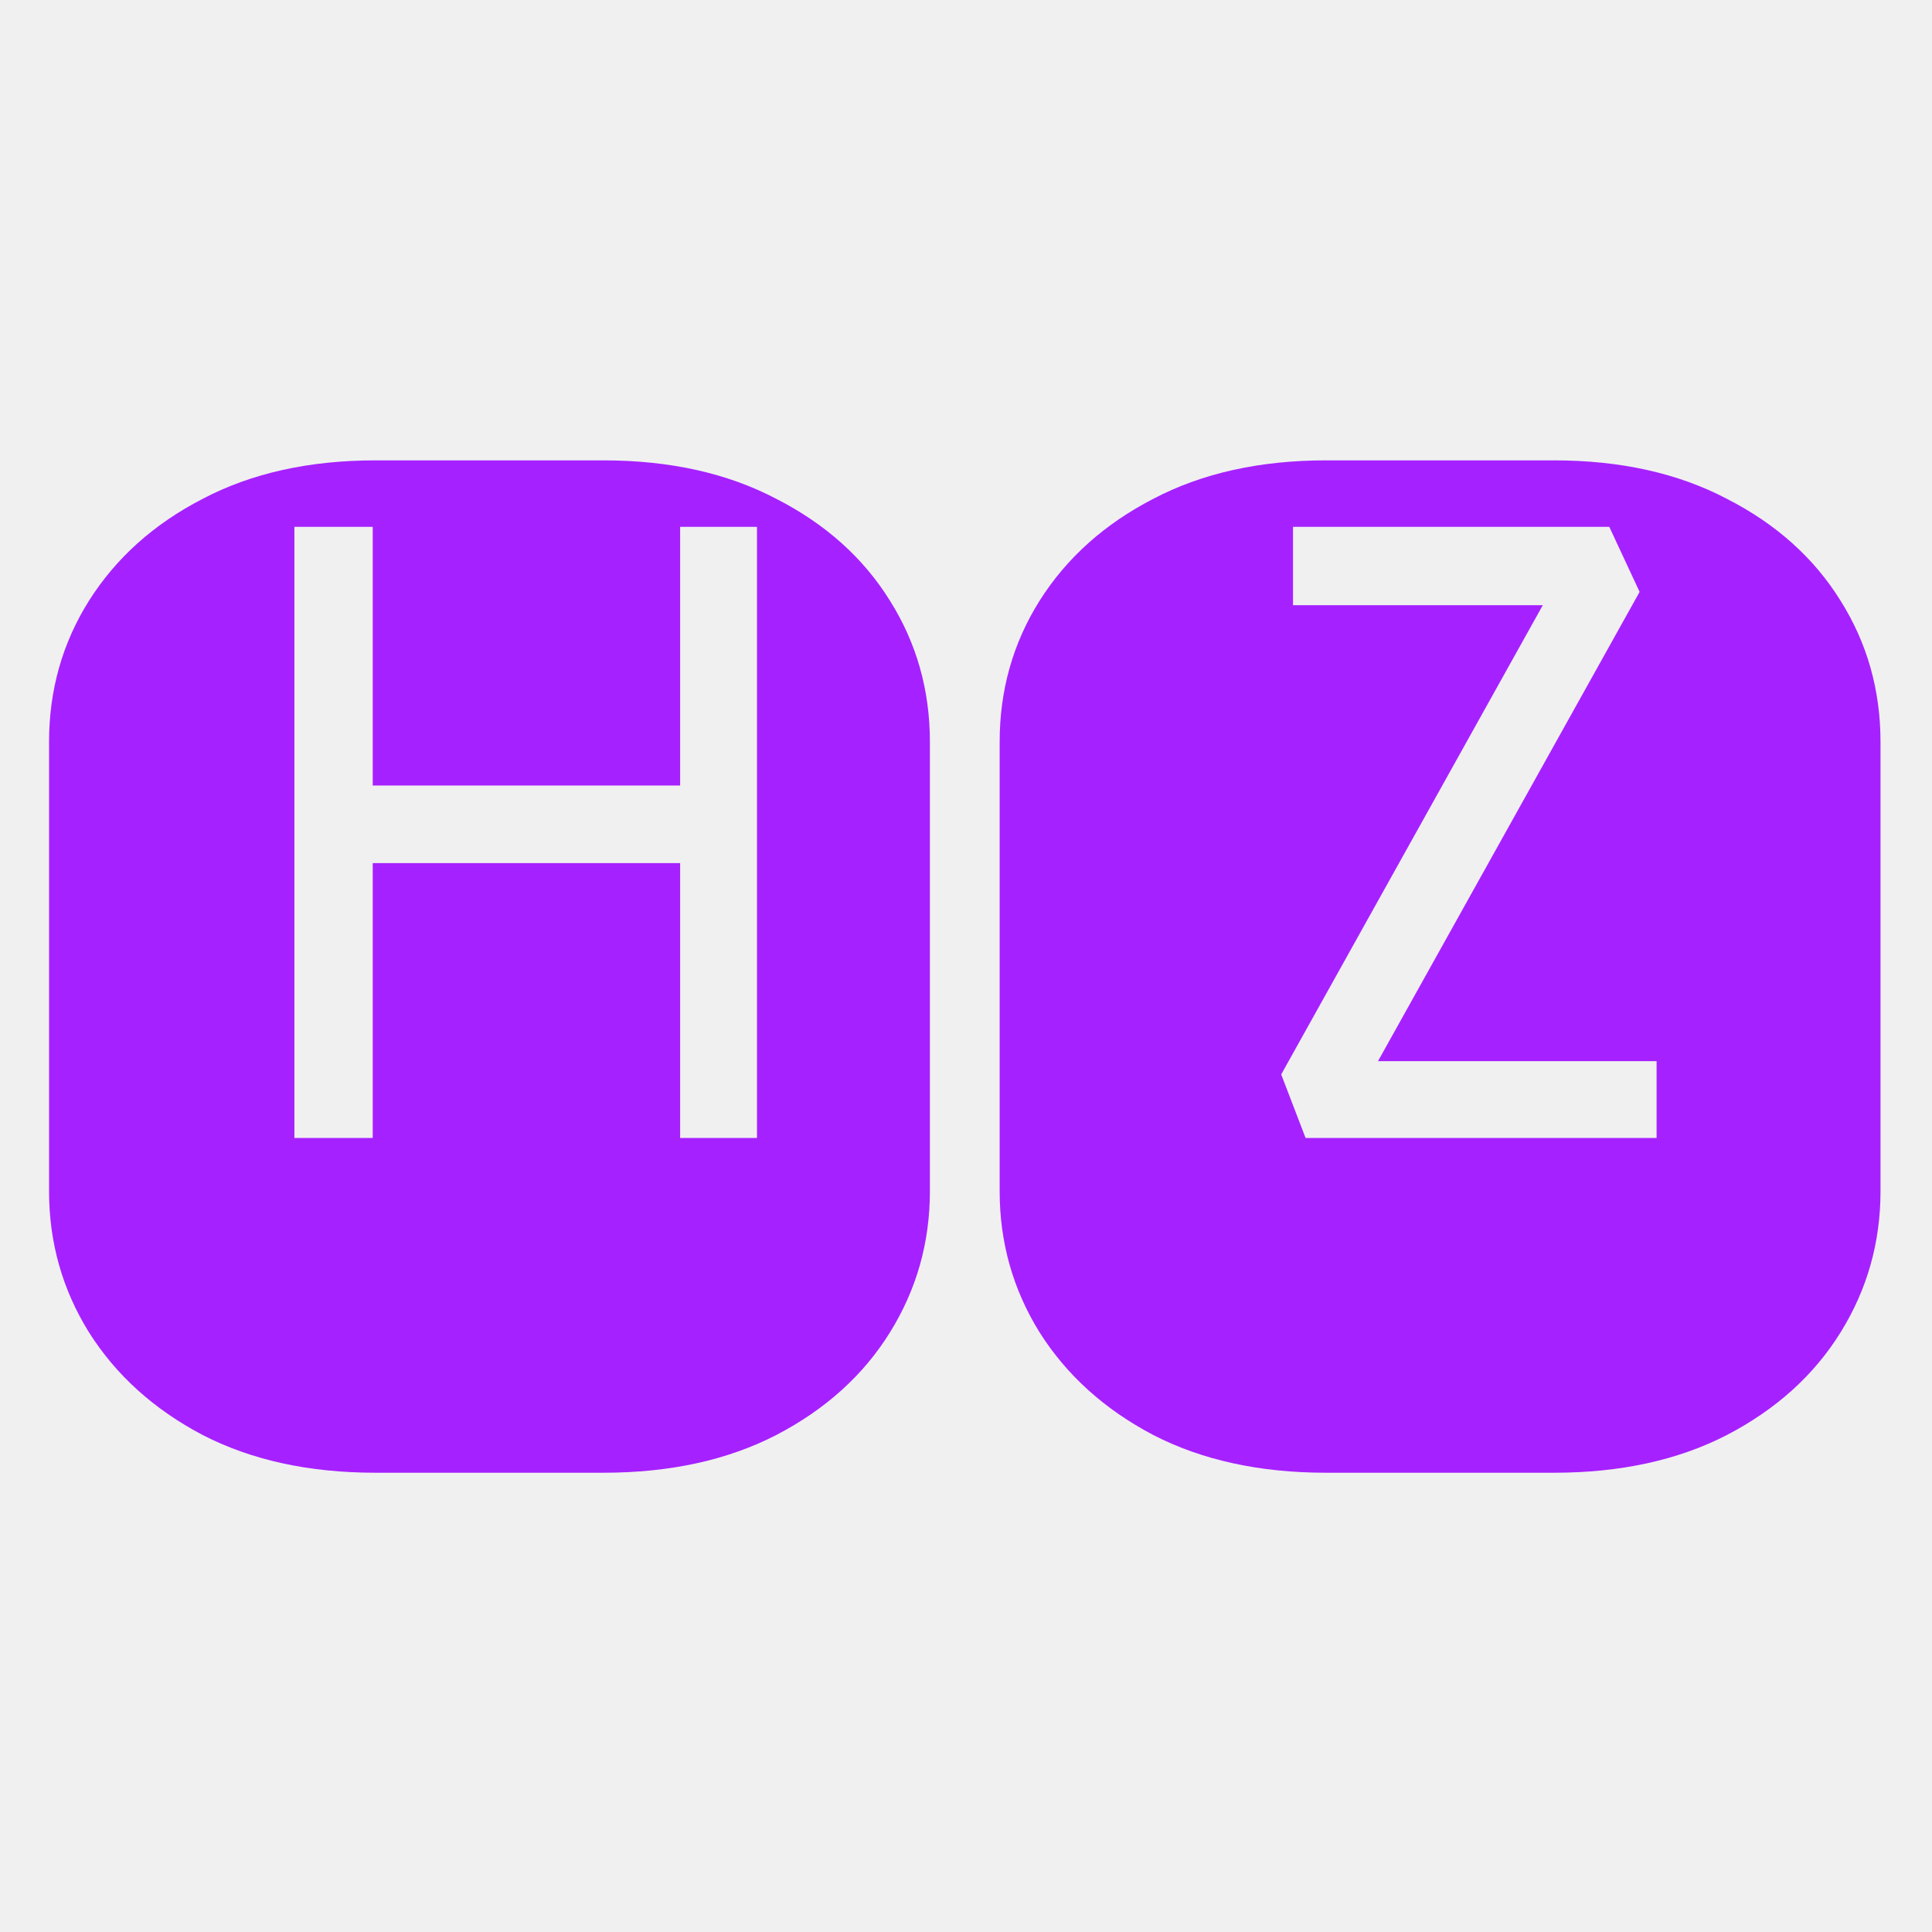
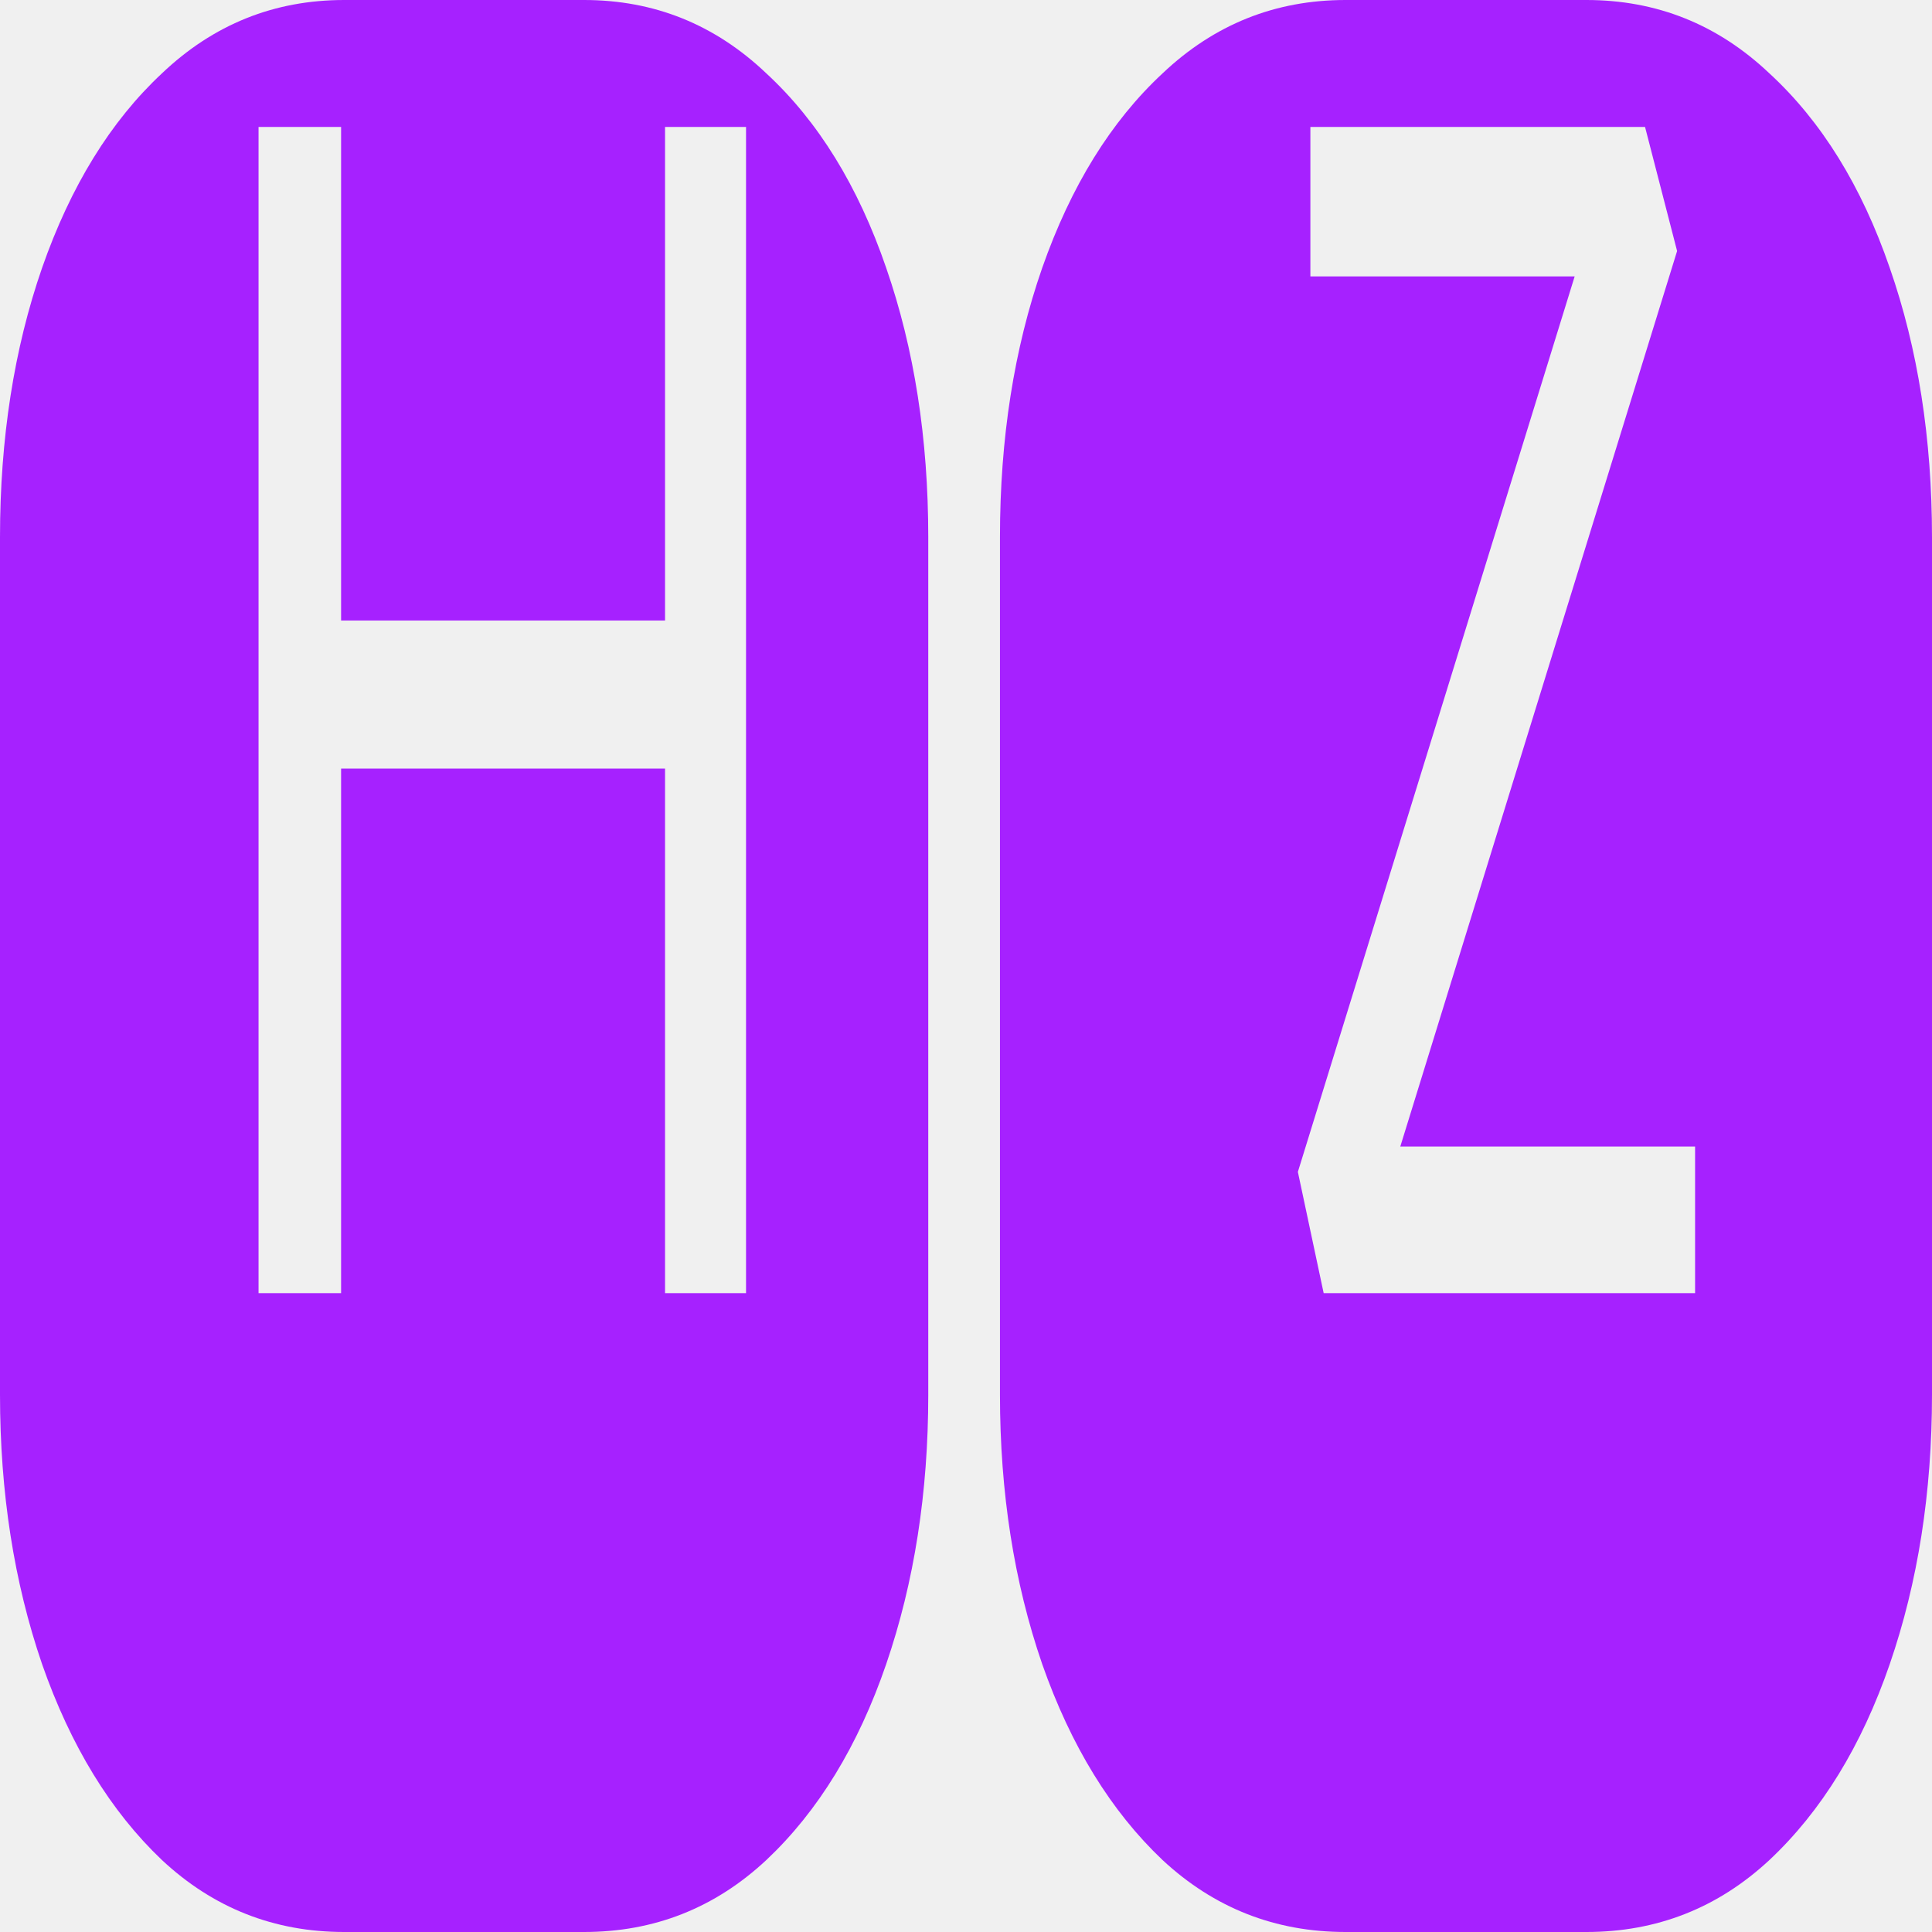
<svg xmlns="http://www.w3.org/2000/svg" width="512" height="512" viewBox="0 0 512 512" fill="none">
-   <path d="M351.478 390.292C333.853 390.292 318.578 386.962 305.653 380.304C292.728 373.515 282.675 364.442 275.495 353.083C268.445 341.725 264.92 329.257 264.92 315.679V196.612C264.92 182.904 268.445 170.436 275.495 159.208C282.675 147.85 292.728 138.842 305.653 132.183C318.578 125.394 333.853 122 351.478 122H411.795C429.42 122 444.695 125.394 457.62 132.183C470.675 138.842 480.728 147.85 487.778 159.208C494.828 170.436 498.353 182.904 498.353 196.612V315.679C498.353 329.257 494.828 341.725 487.778 353.083C480.728 364.442 470.675 373.515 457.62 380.304C444.695 386.962 429.42 390.292 411.795 390.292H351.478ZM345.995 301.579H439.016V281.212H365.187L434.512 156.858L426.482 139.625H342.666V160.383H408.857L339.532 284.737L345.995 301.579Z" fill="#A621FF" />
-   <path d="M99.558 390.292C81.933 390.292 66.658 386.962 53.733 380.304C40.808 373.515 30.756 364.442 23.575 353.083C16.525 341.725 13 329.257 13 315.679V196.612C13 182.904 16.525 170.436 23.575 159.208C30.756 147.85 40.808 138.842 53.733 132.183C66.658 125.394 81.933 122 99.558 122H159.875C177.5 122 192.775 125.394 205.7 132.183C218.756 138.842 228.808 147.85 235.858 159.208C242.908 170.436 246.433 182.904 246.433 196.612V315.679C246.433 329.257 242.908 341.725 235.858 353.083C228.808 364.442 218.756 373.515 205.7 380.304C192.775 386.962 177.5 390.292 159.875 390.292H99.558ZM78.017 301.579H98.775V228.729H180.242V301.579H200.608V139.625H180.242V208.167H98.775V139.625H78.017V301.579Z" fill="#A621FF" />
+   <g clip-path="url(#clip0_2201_12)">
+     <path d="M356.589 512C337.94 512 321.777 505.647 308.101 492.94C294.424 479.984 283.787 462.669 276.19 440.993C268.73 419.317 265 395.523 265 369.612V142.388C265 116.228 268.73 92.434 276.19 71.007C283.787 49.331 294.424 32.14 308.101 19.434C321.777 6.478 337.94 0 356.589 0H420.411C439.06 0 455.223 6.478 468.899 19.434C482.714 32.14 493.351 49.331 500.81 71.007C508.27 92.434 512 116.228 512 142.388V369.612C512 395.523 508.27 419.317 500.81 440.993C493.351 462.669 482.714 479.984 468.899 492.94C455.223 505.647 439.06 512 420.411 512H356.589ZM350.787 342.704H449.214V303.837H371.094L444.448 66.523L435.952 33.635H347.264V73.25H417.303L343.949 310.564L350.787 342.704Z" fill="#A621FF" />
+     <path d="M91.218 512C72.644 512 56.547 505.647 42.926 492.94C29.305 479.984 18.711 462.669 11.144 440.993C3.715 419.317 0 395.523 0 369.612V142.388C0 116.228 3.715 92.434 11.144 71.007C18.711 49.331 29.305 32.14 42.926 19.434C56.547 6.478 72.644 0 91.218 0H154.782C173.356 0 189.453 6.478 203.074 19.434C216.832 32.14 227.426 49.331 234.856 71.007C242.285 92.434 246 116.228 246 142.388V369.612C246 395.523 242.285 419.317 234.856 440.993C227.426 462.669 216.832 479.984 203.074 492.94C189.453 505.647 173.356 512 154.782 512H91.218ZM68.517 342.704H90.393V203.679H176.245V342.704H197.708V33.635H176.245V164.438H90.393V33.635H68.517V342.704Z" fill="#A621FF" />
+   </g>
+   <defs>
+     <clipPath id="clip0_2201_12">
+       <rect width="512" height="512" fill="white" />
+     </clipPath>
+   </defs>
</svg>
